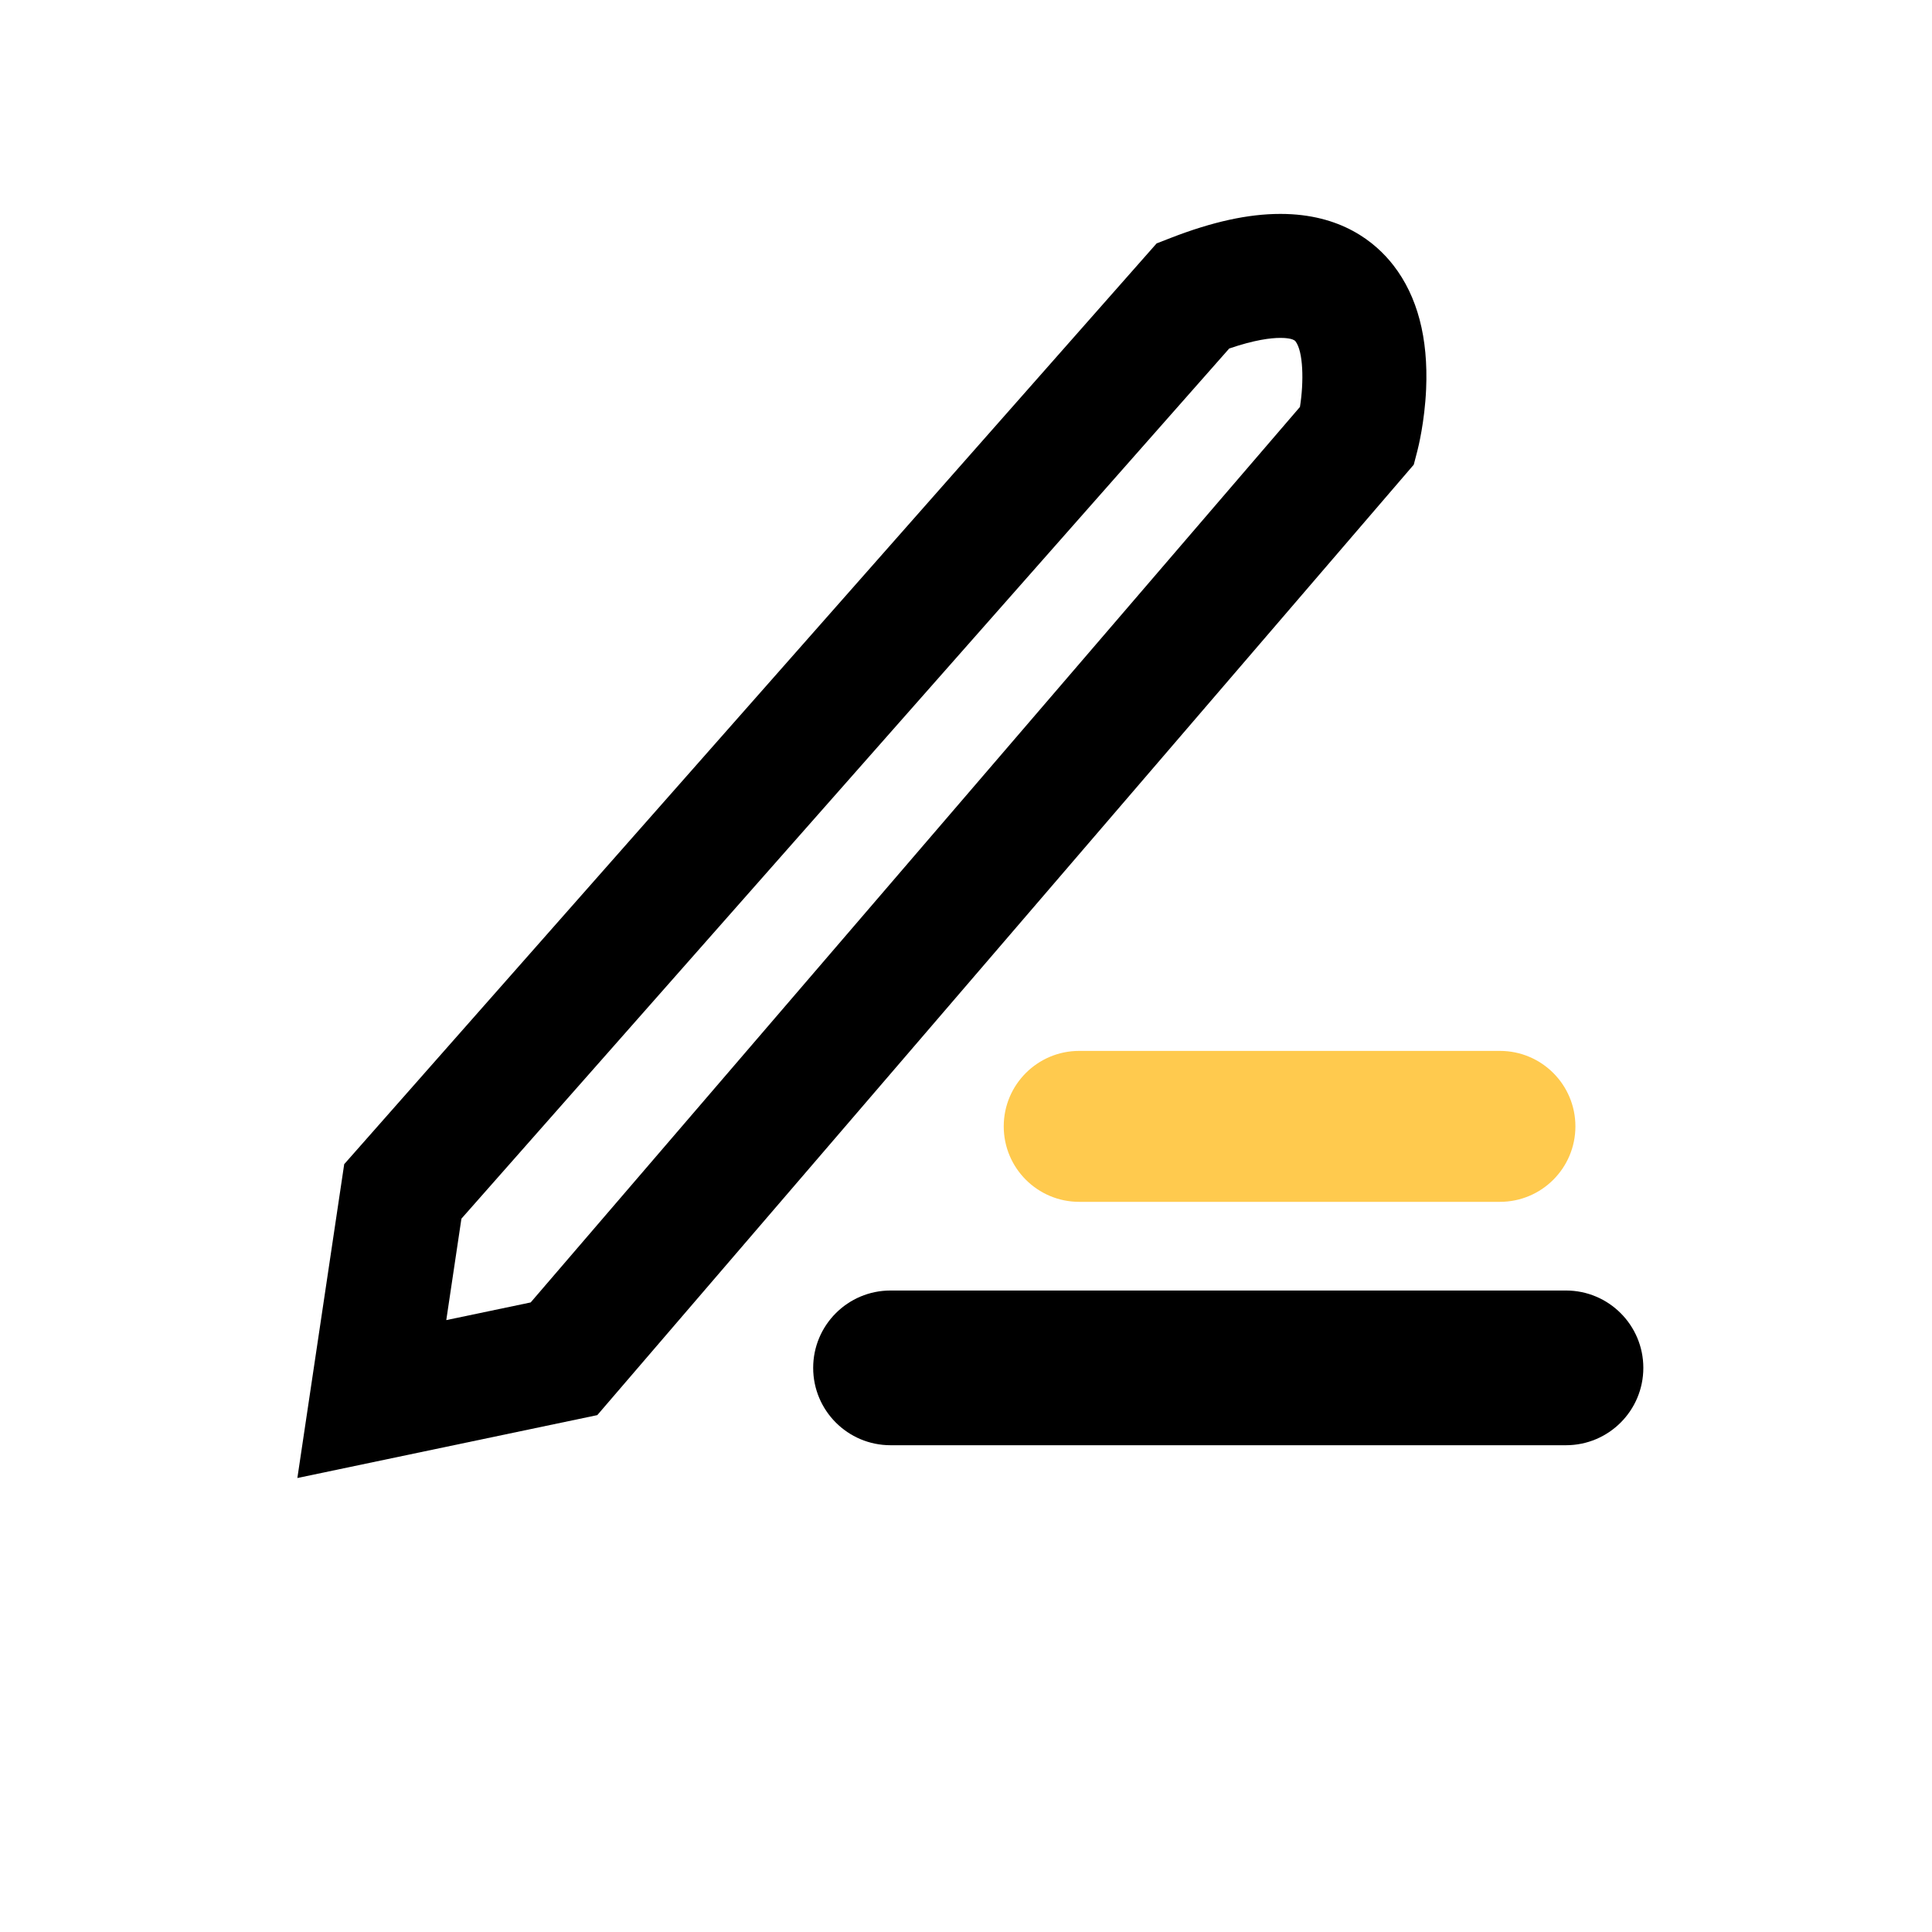
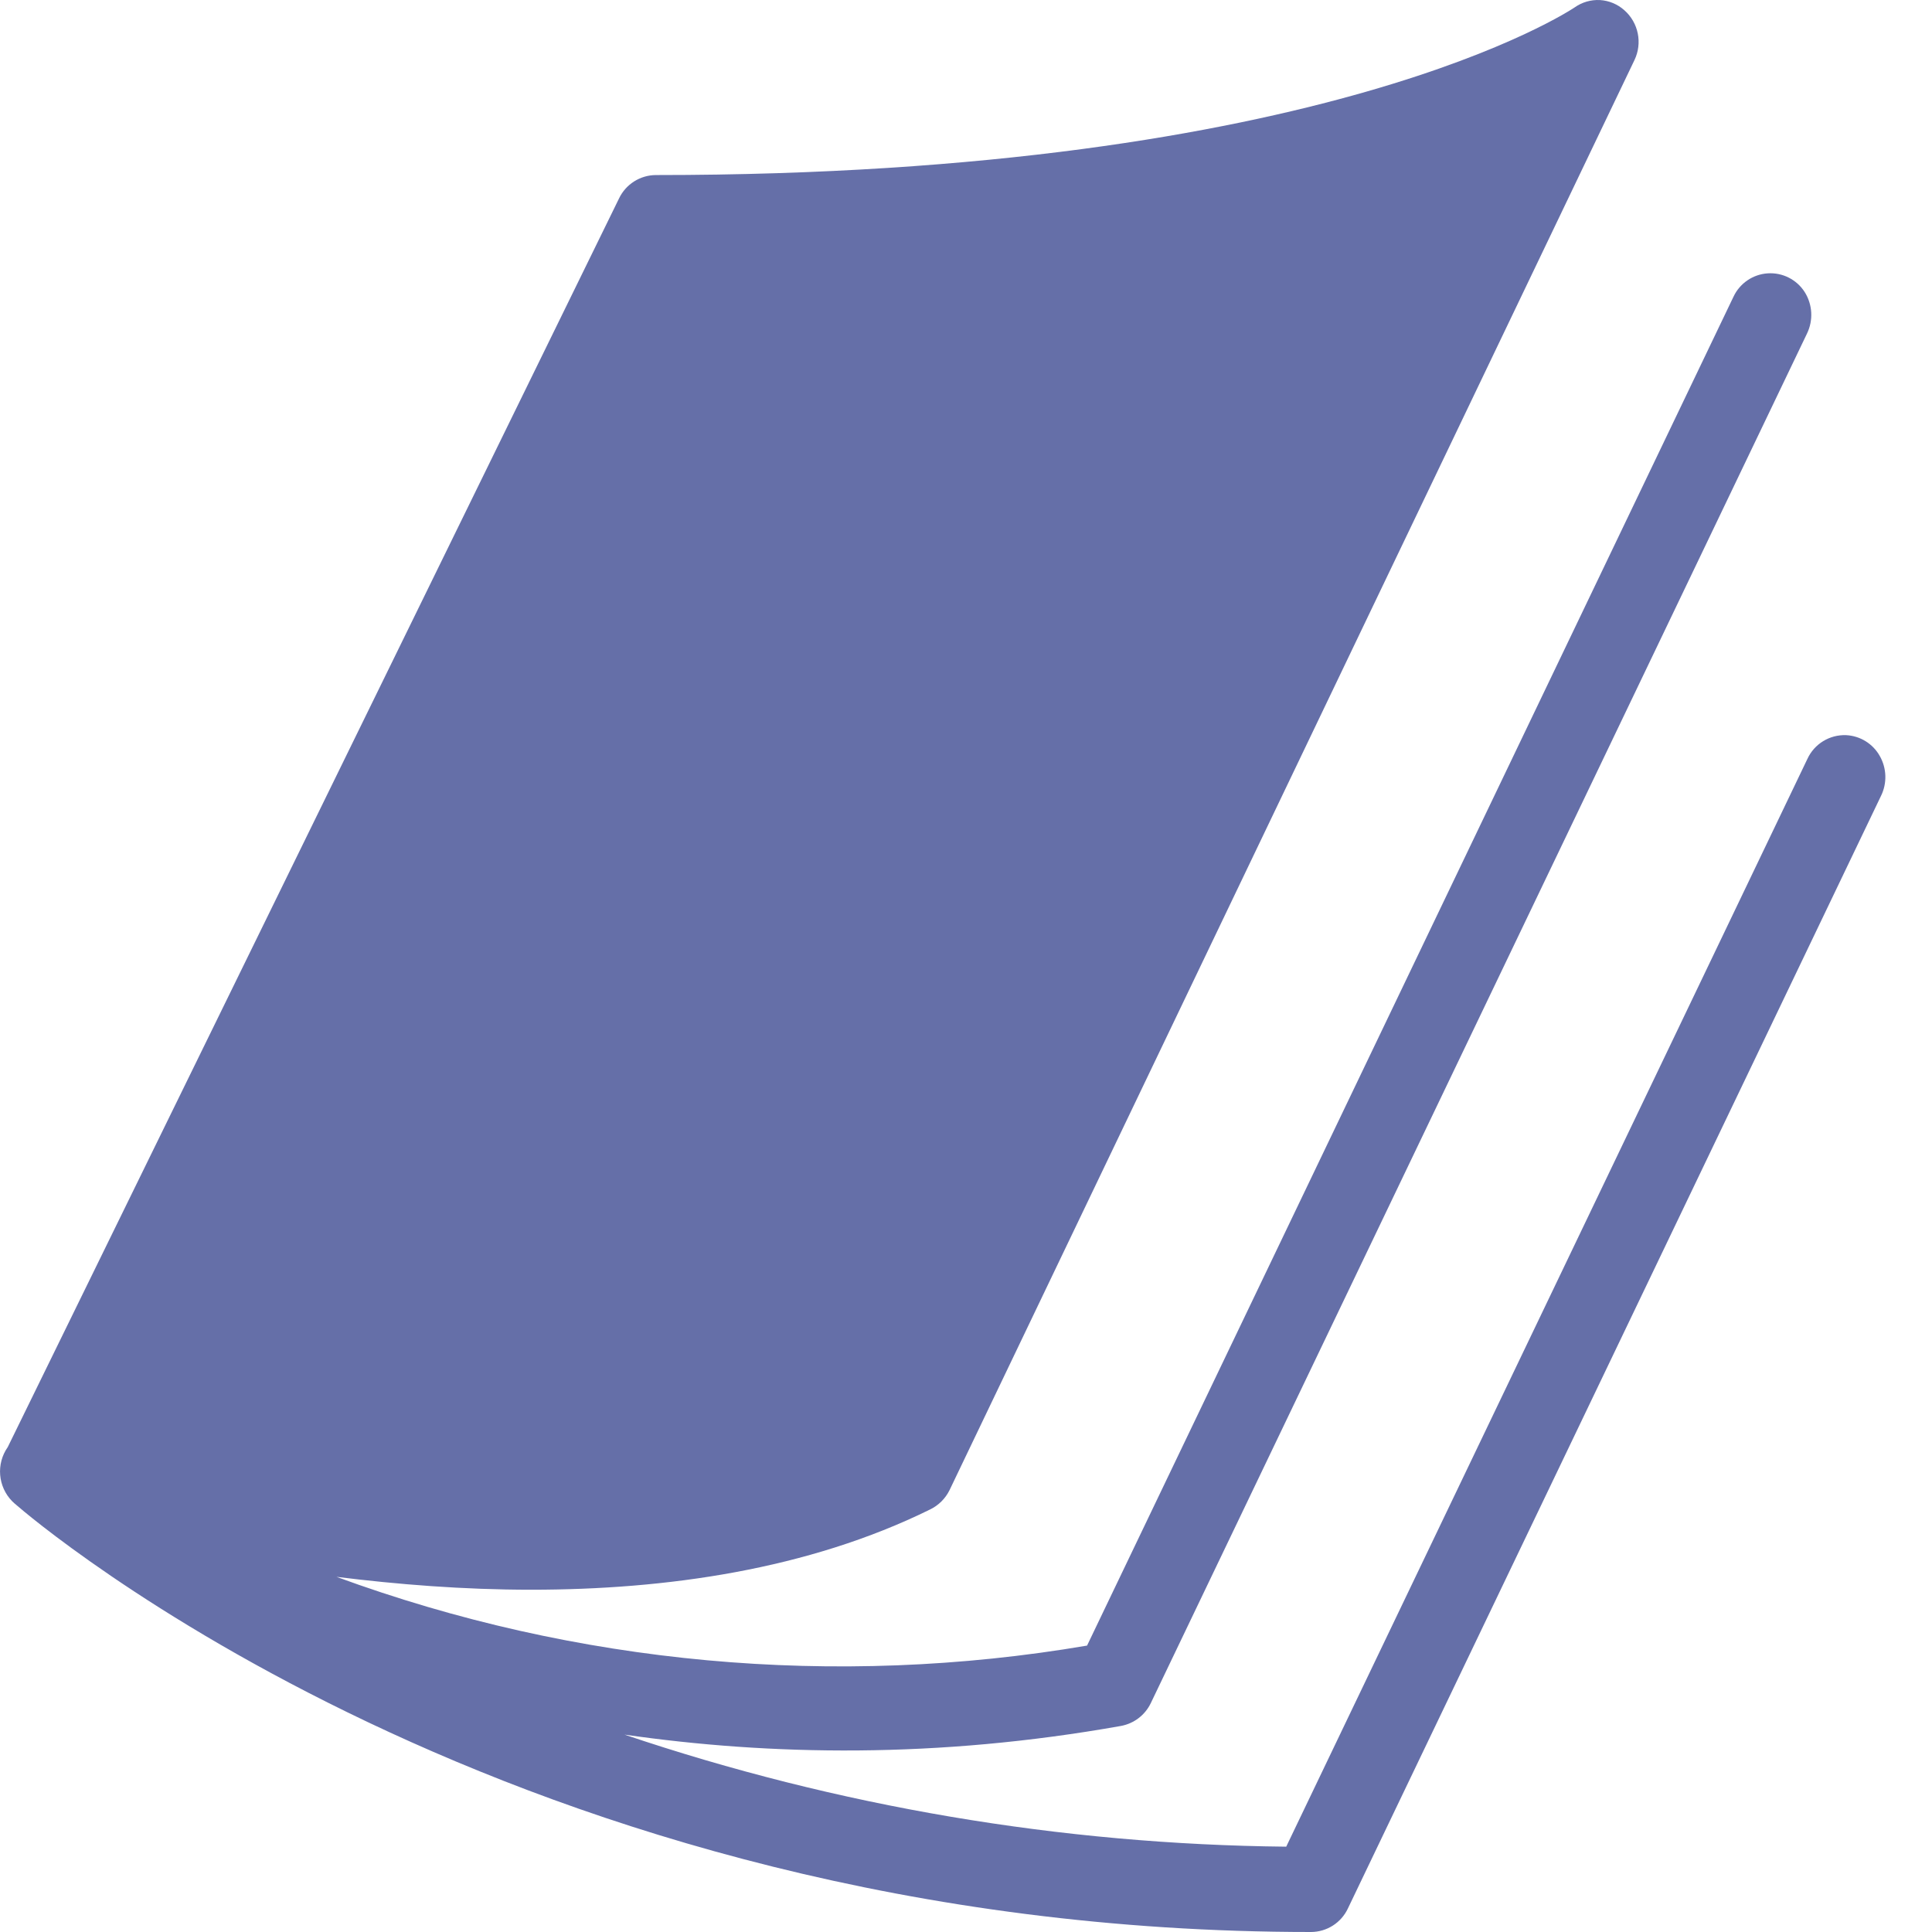
- <svg xmlns="http://www.w3.org/2000/svg" t="1736543684181" class="icon" viewBox="0 0 1024 1024" version="1.1" p-id="1971" width="200" height="200">
-   <path d="M157.61 783.379l24.829-166.353 430.59-488.01 7.444-2.897c22.047-8.571 41.063-12.741 58.149-12.741 32.112 0 50.36 14.884 60.012 27.373 12.631 16.34 18.43 38.373 17.24 65.506-0.77 17.397-4.242 31.16-4.634 32.68l-1.915 7.354-432.75 503.754-158.965 33.334z m86.951-137.447l-8.023 53.752 44.726-9.365L689 215.685c2.142-13.375 1.764-29.462-2.363-34.77-1.289-1.654-6.033-1.824-8.014-1.824-5.1 0-13.721 1.047-27.107 5.625L244.561 645.932z" p-id="1972" />
-   <path d="M835 597c0 22.092-17.908 40-40 40H572c-22.092 0-40-17.908-40-40s17.908-40 40-40h223c22.092 0 40 17.908 40 40z" fill="#FFCA4E" p-id="1973" />
-   <path d="M871 725c0 22.644-18.356 41-41 41H472c-22.644 0-41-18.356-41-41s18.356-41 41-41h358c22.644 0 41 18.356 41 41z" p-id="1974" />
+ <svg xmlns="http://www.w3.org/2000/svg" t="1737004824559" class="icon" viewBox="0 0 1024 1024" version="1.1" p-id="18987" width="2048" height="2048">
+   <path d="M848.033 0.029a21.333 21.333 0 0 0-13.482 3.925c-1.365 0.853-131.58 88.829-486.984 88.829a21.759 21.759 0 0 0-19.455 12.373L4.11 766.983a22.527 22.527 0 0 0 2.389 28.757l1.195 1.109a10.24 10.24 0 0 0 1.109 0.939C14.862 803.078 271.111 1024 694.864 1024a21.674 21.674 0 0 0 19.541-12.458l282.531-589.637a22.613 22.613 0 0 0-0.683-21.333 21.674 21.674 0 0 0-17.749-10.922 21.674 21.674 0 0 0-20.565 12.629L681.723 978.775a1133.195 1133.195 0 0 1-350.71-59.39c77.054 11.093 165.371 12.8 263.161-4.608a21.93 21.93 0 0 0 15.786-12.117l347.723-725.739a22.698 22.698 0 0 0-1.195-22.186 21.589 21.589 0 0 0-37.716 2.56l-342.604 714.902a776.853 776.853 0 0 1-397.813-36.436c32.255 4.011 67.07 6.826 103.165 6.826 71.251 0 146.599-10.581 211.535-42.58a22.357 22.357 0 0 0 10.24-10.24L866.294 31.857a22.357 22.357 0 0 0-5.376-26.453A21.333 21.333 0 0 0 848.033 0.029z" fill-opacity=".65" p-id="18988" fill="#13227a" />
</svg>
